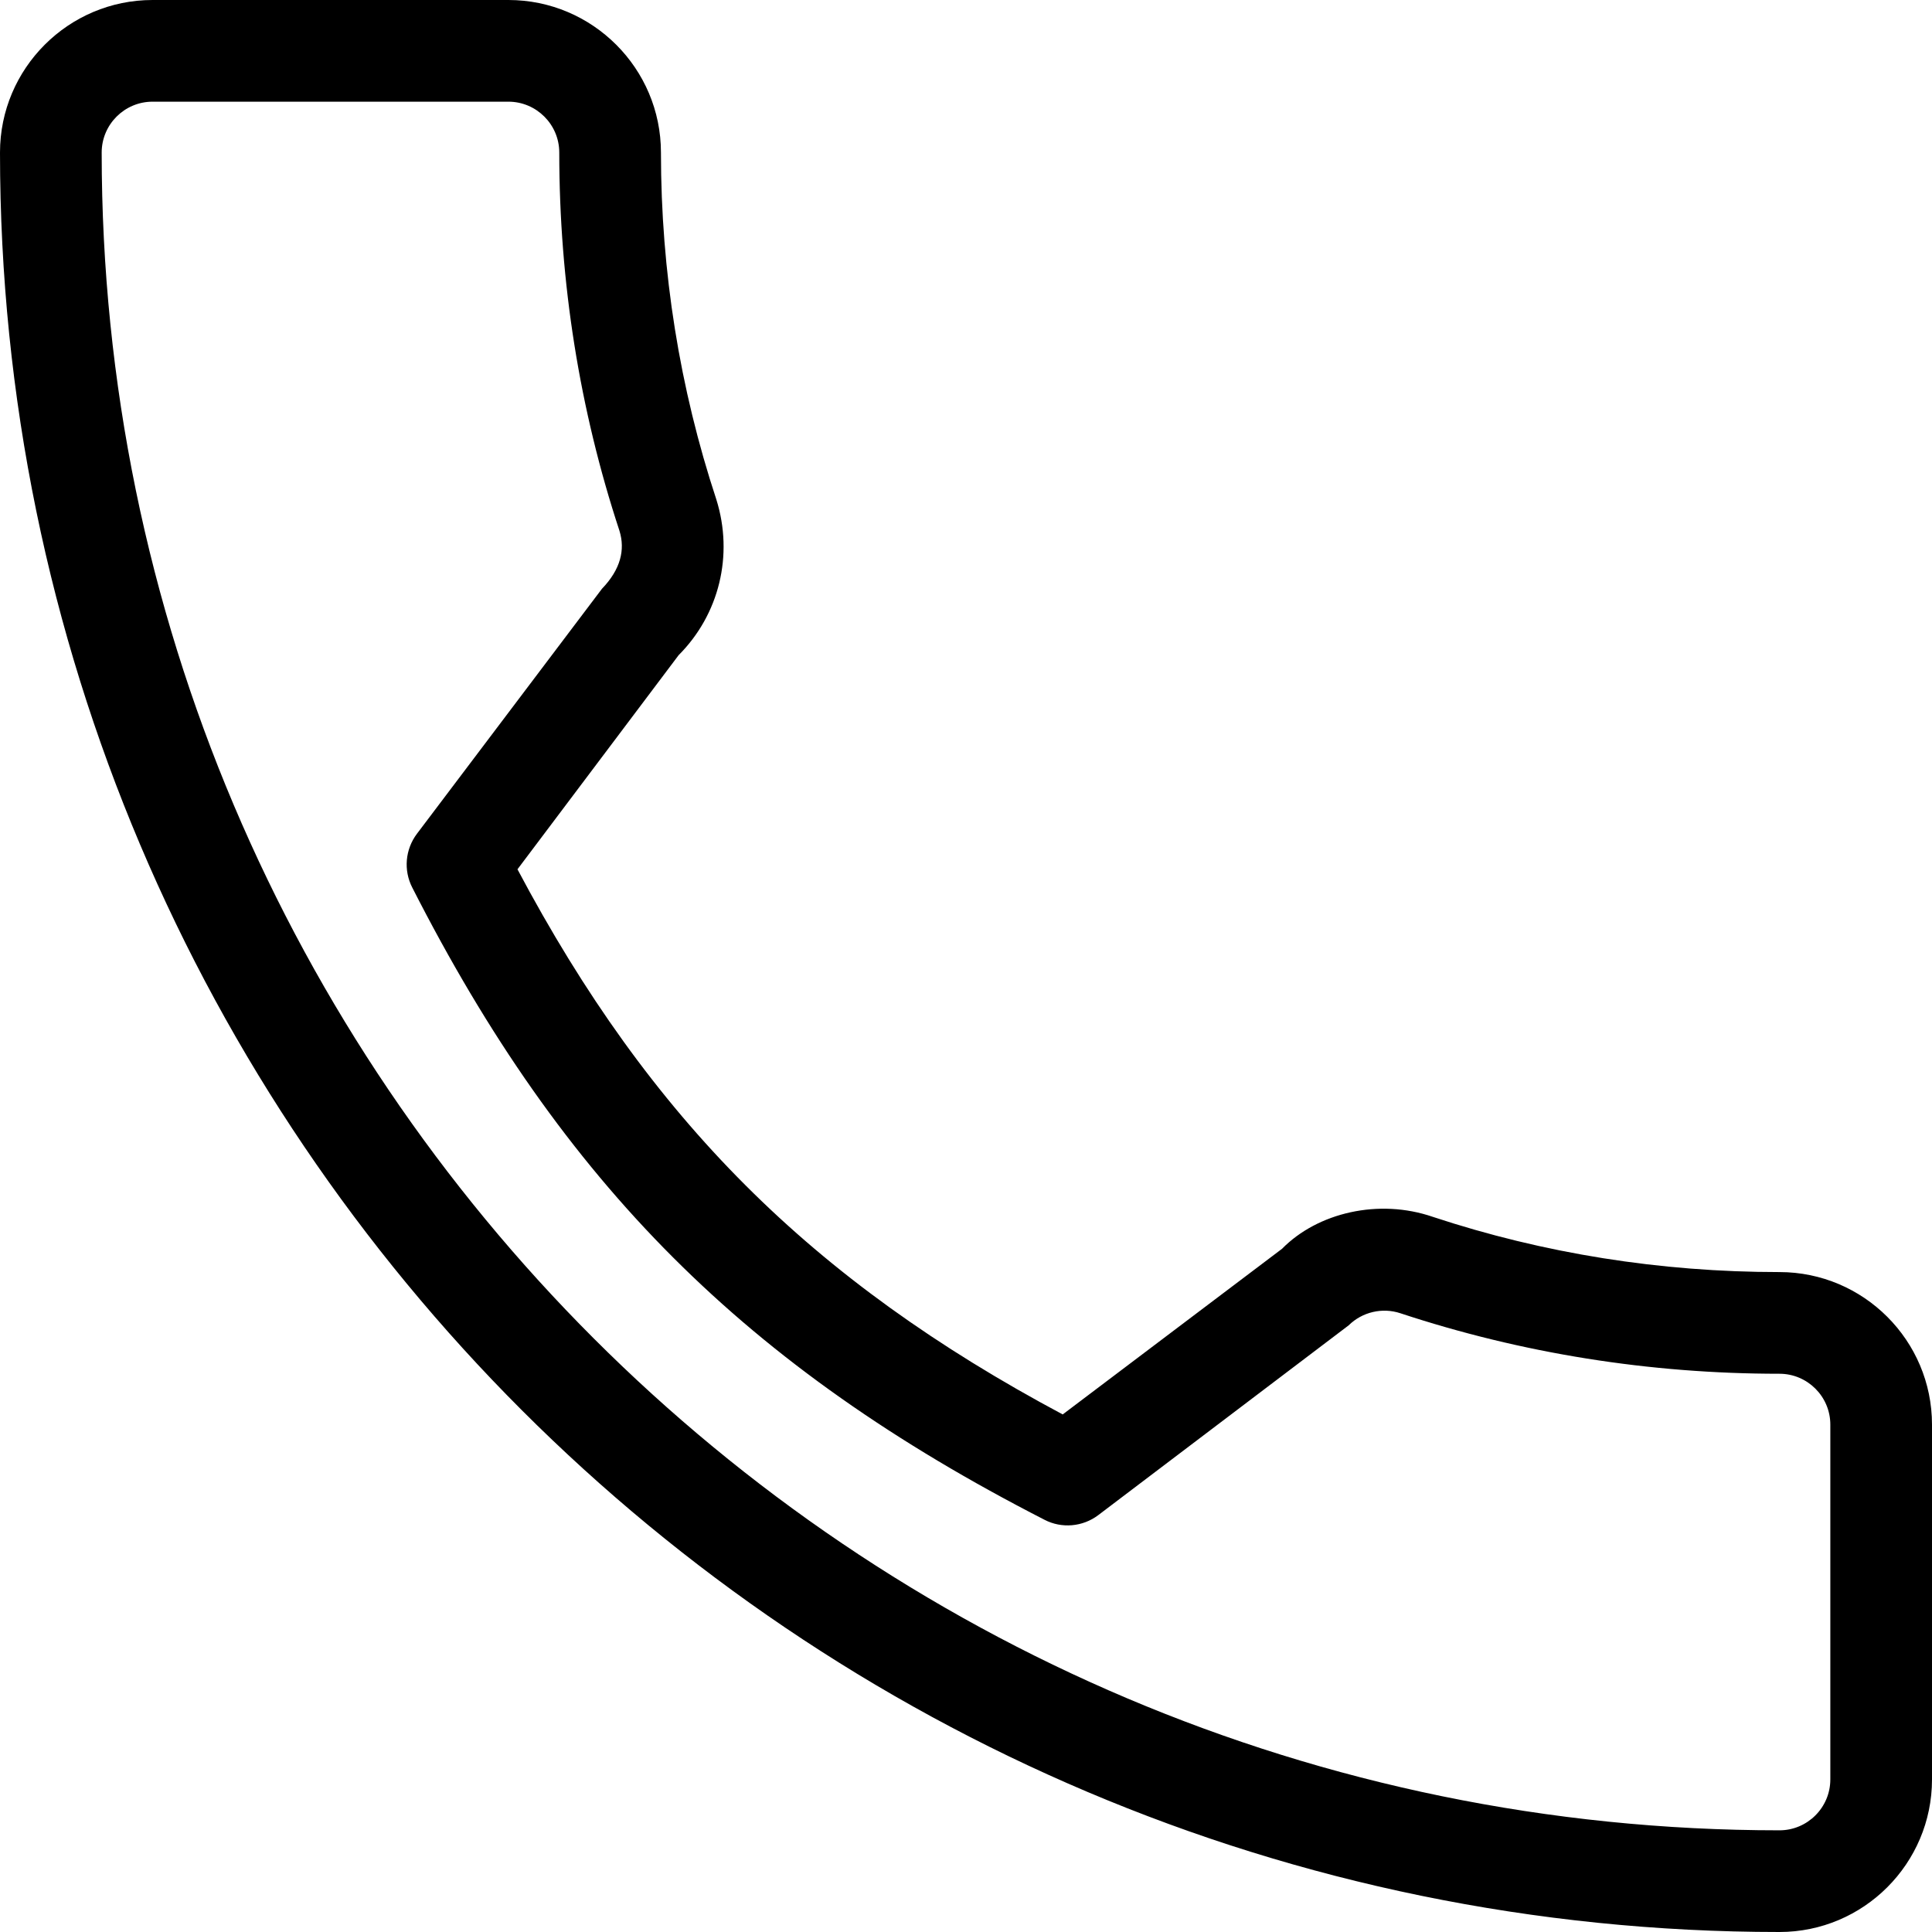
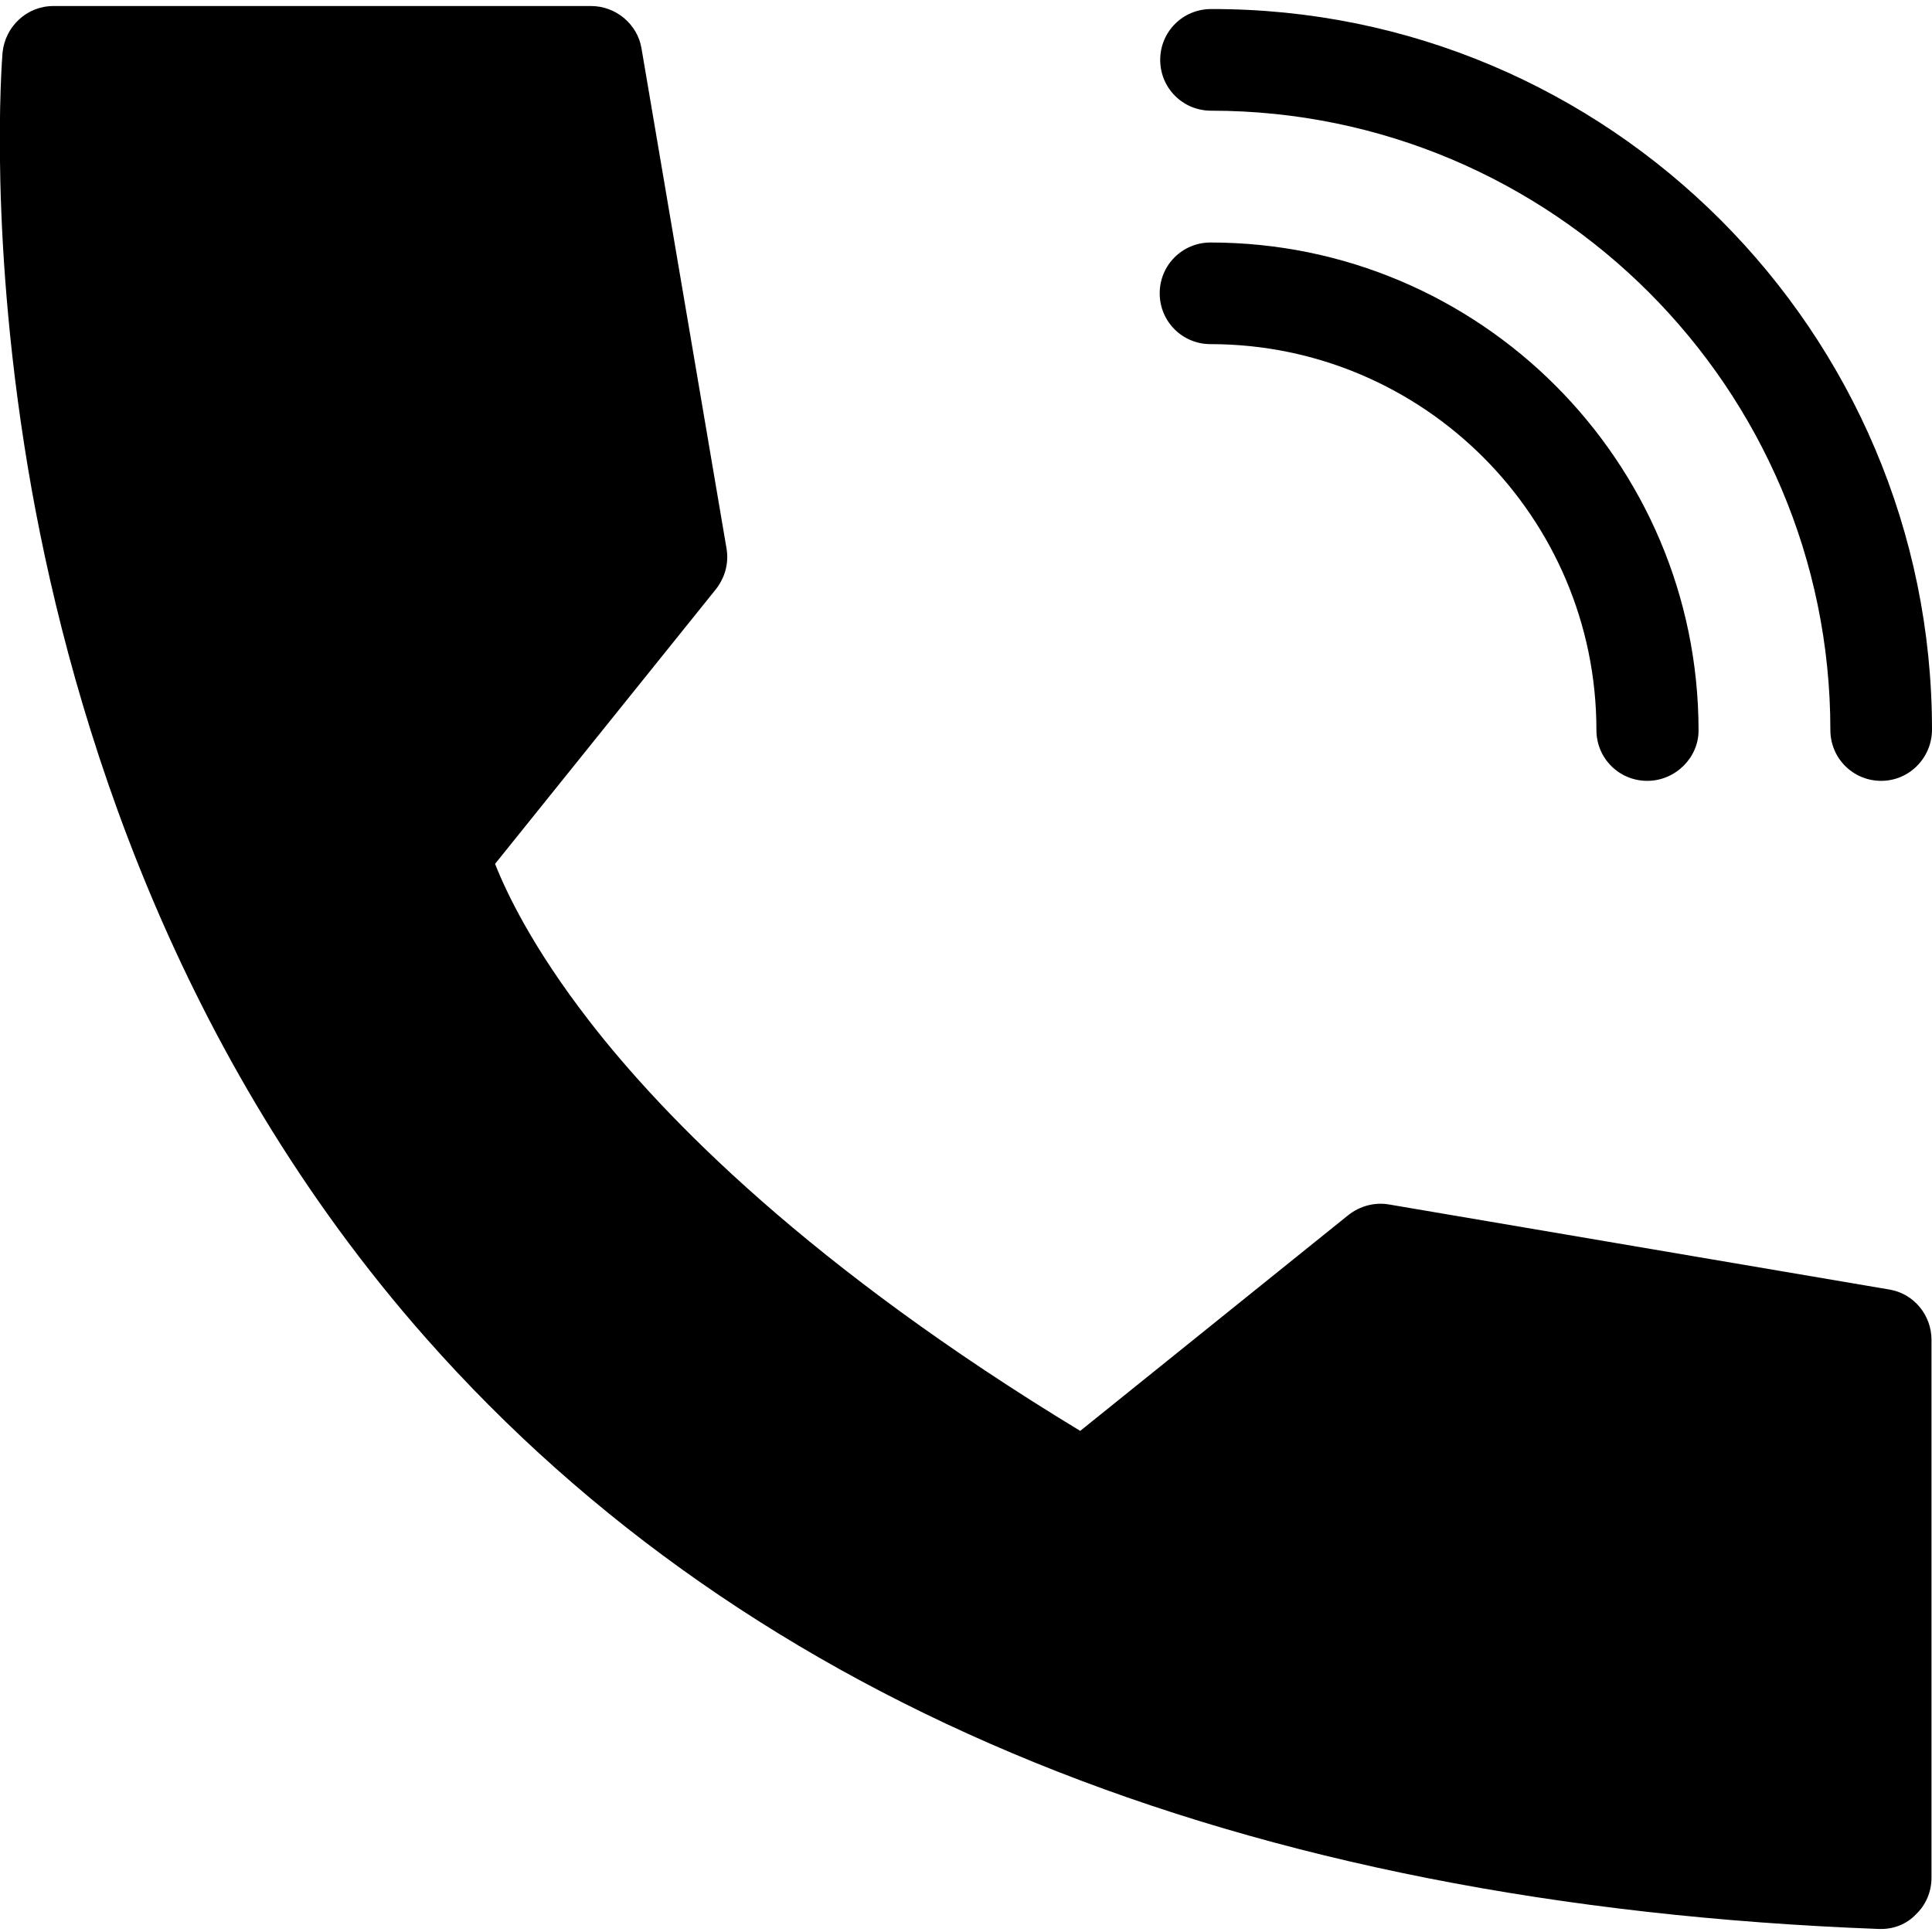
- <svg xmlns="http://www.w3.org/2000/svg" version="1.1" id="Capa_1" x="0px" y="0px" viewBox="0 0 405.333 405.333" style="enable-background:new 0 0 405.333 405.333;" xml:space="preserve">
-   <g>
-     <g>
-       <path d="M373.333,266.88c-25.003,0-49.493-3.904-72.725-11.584c-11.328-3.904-24.171-0.896-31.637,6.699l-46.016,34.752    c-52.779-28.16-86.571-61.931-114.389-114.368l33.813-44.928c8.512-8.533,11.563-20.971,7.915-32.64    C142.592,81.472,138.667,56.96,138.667,32c0-17.643-14.357-32-32-32H32C14.357,0,0,14.357,0,32    c0,205.845,167.488,373.333,373.333,373.333c17.643,0,32-14.357,32-32V298.88C405.333,281.237,390.976,266.88,373.333,266.88z     M384,373.333c0,5.888-4.8,10.667-10.667,10.667c-194.091,0-352-157.909-352-352c0-5.888,4.8-10.667,10.667-10.667h74.667    c5.867,0,10.667,4.779,10.667,10.667c0,27.243,4.267,53.995,12.629,79.36c1.237,3.989,0.235,8.107-3.669,12.16l-38.827,51.413    c-2.453,3.264-2.837,7.637-0.981,11.264c31.637,62.144,70.059,100.587,132.651,132.651c3.605,1.877,8.021,1.493,11.285-0.981    l52.523-39.808c2.859-2.816,7.061-3.797,10.859-2.539c25.515,8.427,52.267,12.693,79.531,12.693    c5.867,0,10.667,4.779,10.667,10.667V373.333z" />
-     </g>
-   </g>
-   <g>
- </g>
-   <g>
- </g>
-   <g>
- </g>
-   <g>
- </g>
-   <g>
- </g>
-   <g>
- </g>
-   <g>
- </g>
-   <g>
- </g>
-   <g>
- </g>
-   <g>
- </g>
-   <g>
- </g>
-   <g>
- </g>
-   <g>
- </g>
-   <g>
- </g>
-   <g>
- </g>
+ <svg xmlns="http://www.w3.org/2000/svg" version="1.1" id="Capa_1" x="0px" y="0px" viewBox="-47 51 384 384" style="enable-background:new -47 51 384 384;" xml:space="preserve">
+   <polygon points="-35,63 66,63 86,161 41,220 68,267 169,347 229,299 327,320 327,422 249,413.7 146,388 69,338 -2,242.5 -35,116 " />
+   <path d="M326.9,434.4c-0.1,0-0.3,0-0.4,0c-127.1-4.8-224.2-44.3-288.8-117.4c-50-56.6-70.2-123-78.4-168.7  c-8.8-49.4-5.9-85.3-5.8-86.8c0.5-5.2,4.8-9.3,10.1-9.3H70.5c4.9,0,9.2,3.6,10,8.4l16.9,99.4c0.5,2.9-0.3,5.8-2.1,8.1l-43.9,54.6  c2.2,5.6,7.4,16.6,18.7,31.2c15,19.4,44,49,97.6,81.5l53.3-42.9c2.3-1.8,5.2-2.6,8.1-2.1l99.4,16.9c4.9,0.8,8.4,5.1,8.4,10v106.9  c0,2.8-1.1,5.4-3.1,7.3C332,433.4,329.5,434.4,326.9,434.4z M-26.6,72.6c-0.3,13.4,0.2,40.2,6,72.9c7.7,43,26.8,105.4,73.6,158.3  c59,66.6,147.6,103.6,263.7,109.9V326l-86.5-14.7l-55.3,44.5c-3.3,2.7-7.9,3-11.5,0.8C44.9,286.4,30.7,225.4,30.2,222.8  c-0.6-3,0.1-6.1,2-8.5l44.5-55.3L62,72.6H-26.6z" />
+   <path d="M280.4,206.2c-5.6,0-10.1-4.5-10.1-10.1c0-42.3-34.4-76.7-76.7-76.7c-5.6,0-10.1-4.5-10.1-10.1c0-5.6,4.5-10.1,10.1-10.1  c53.5,0,97,43.5,97,97C290.6,201.6,286,206.2,280.4,206.2z" />
+   <path d="M326.9,206.2c-5.6,0-10.1-4.5-10.1-10.1c0-67.9-55.2-123.1-123.1-123.1c-5.6,0-10.1-4.5-10.1-10.1s4.5-10.1,10.1-10.1  C272.7,52.6,337,117,337,196C337,201.6,332.5,206.2,326.9,206.2z" />
</svg>
